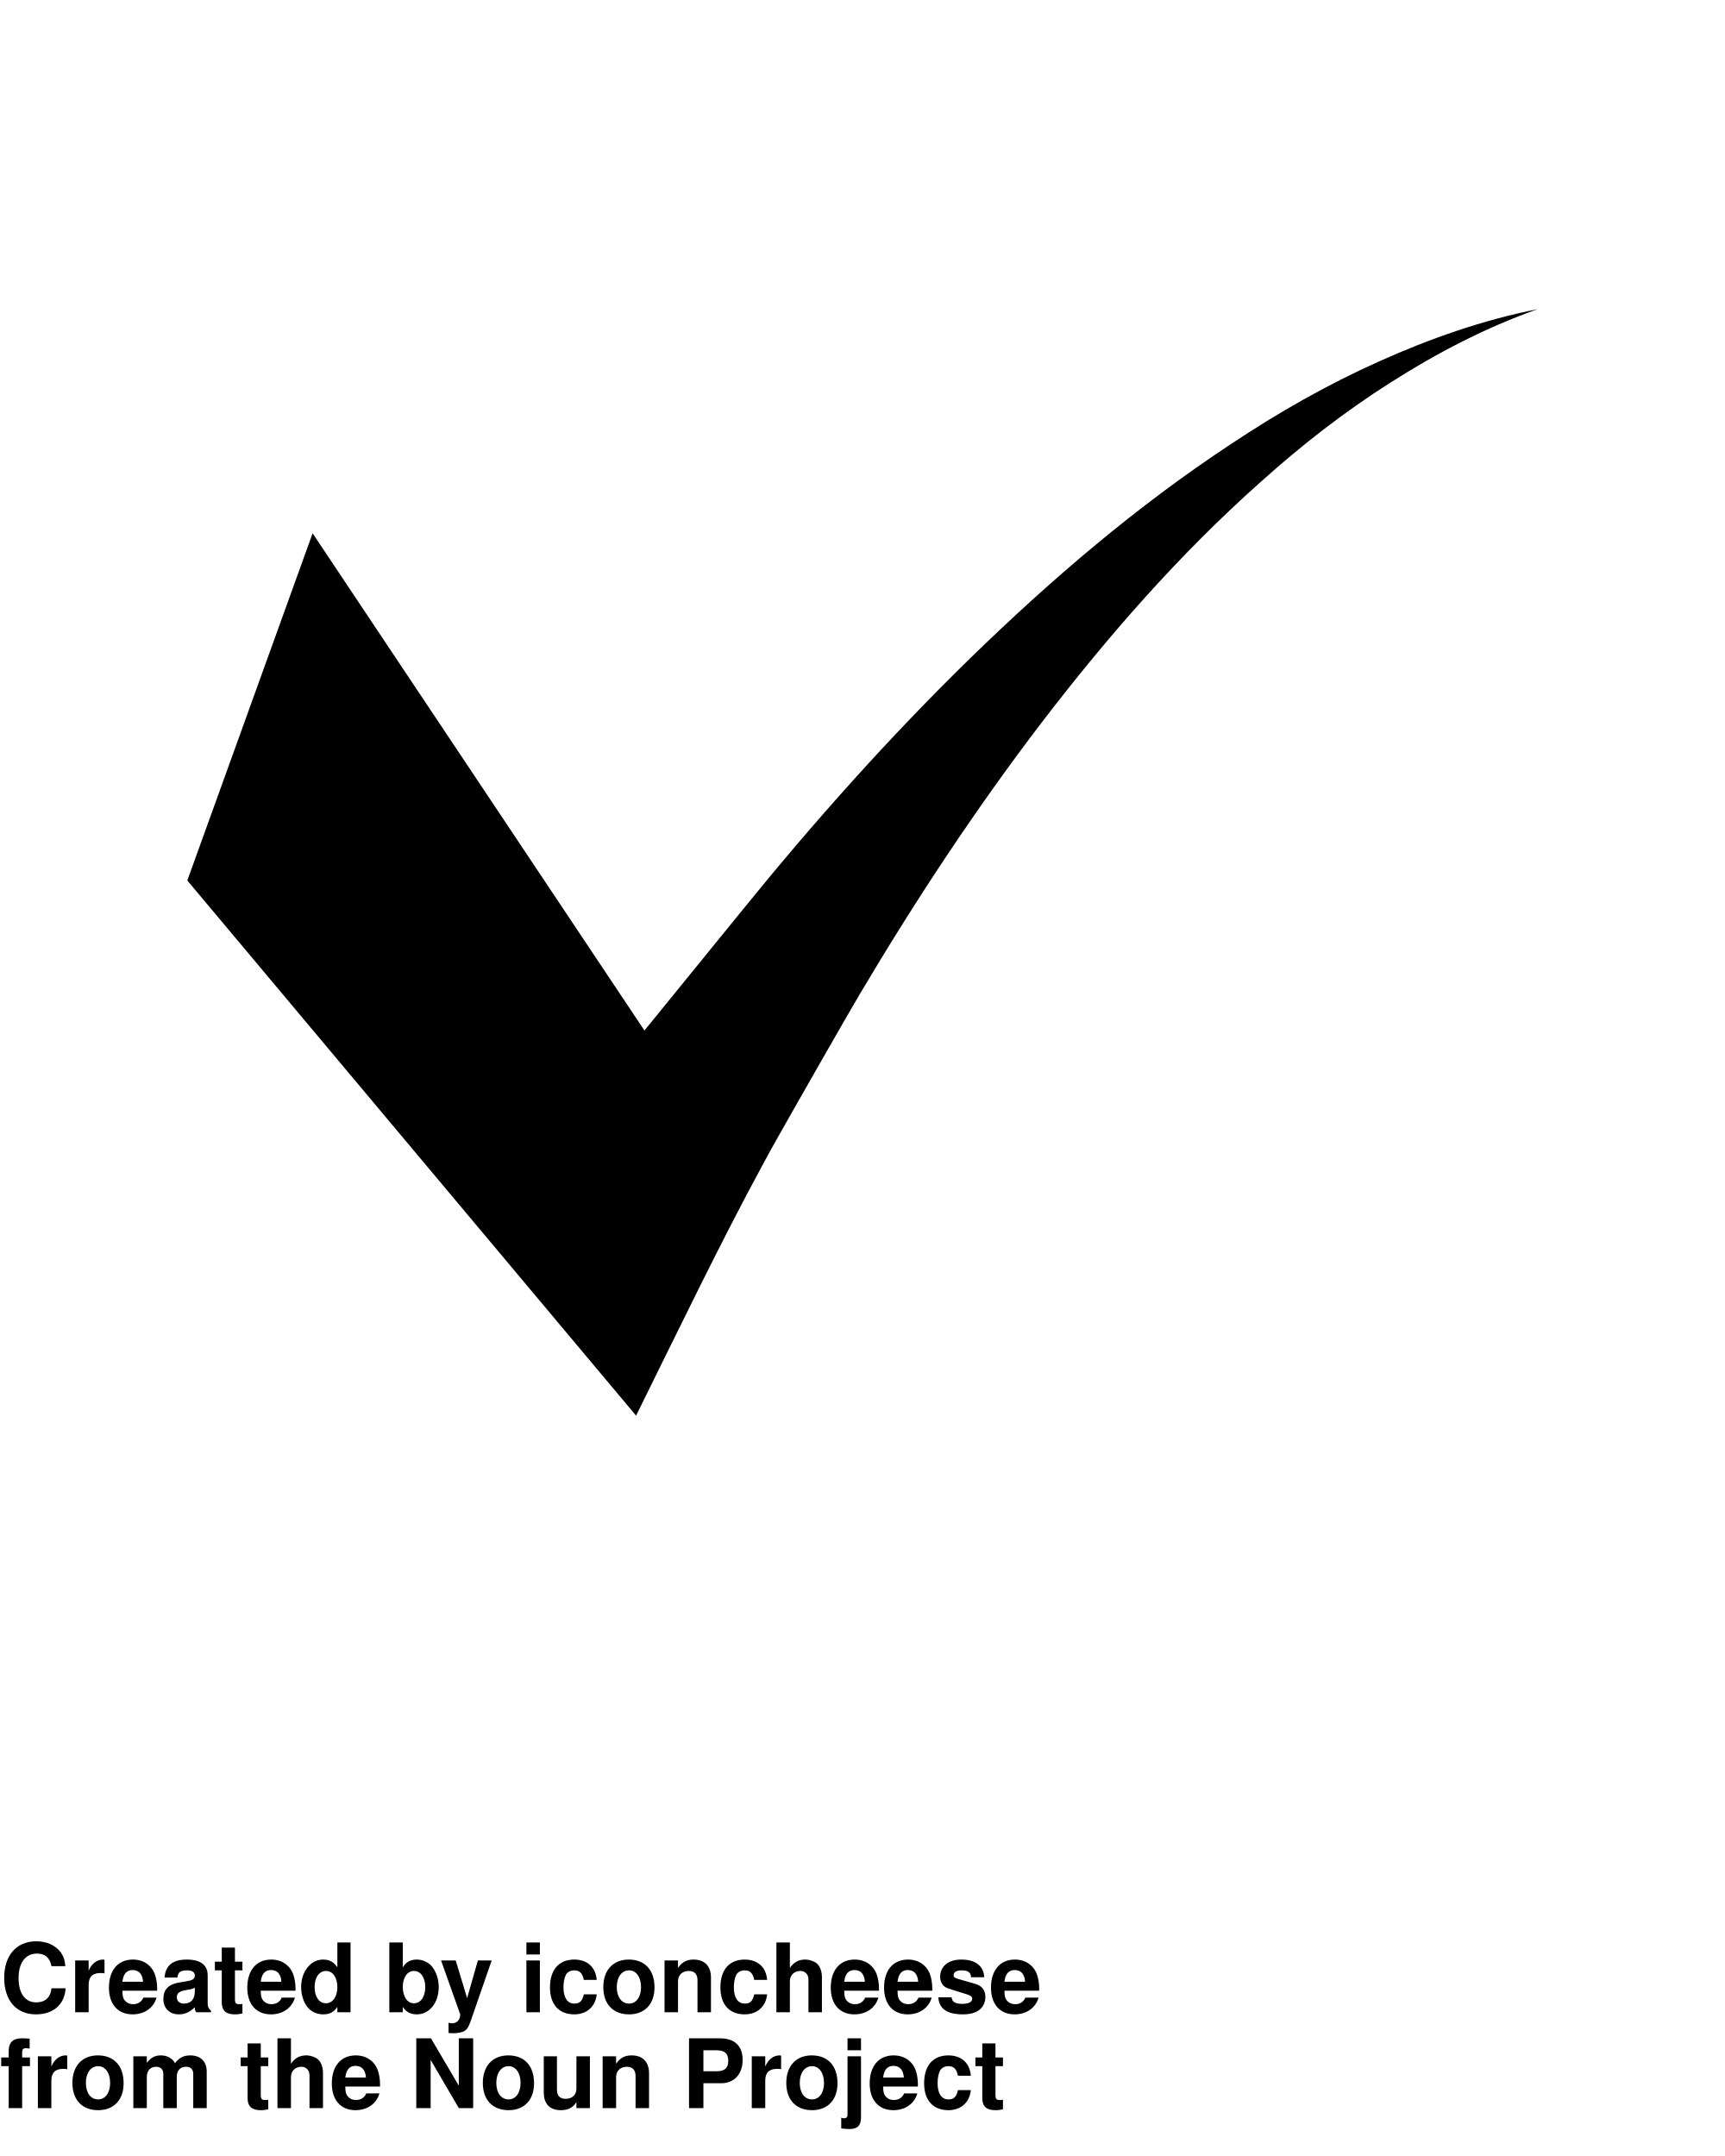
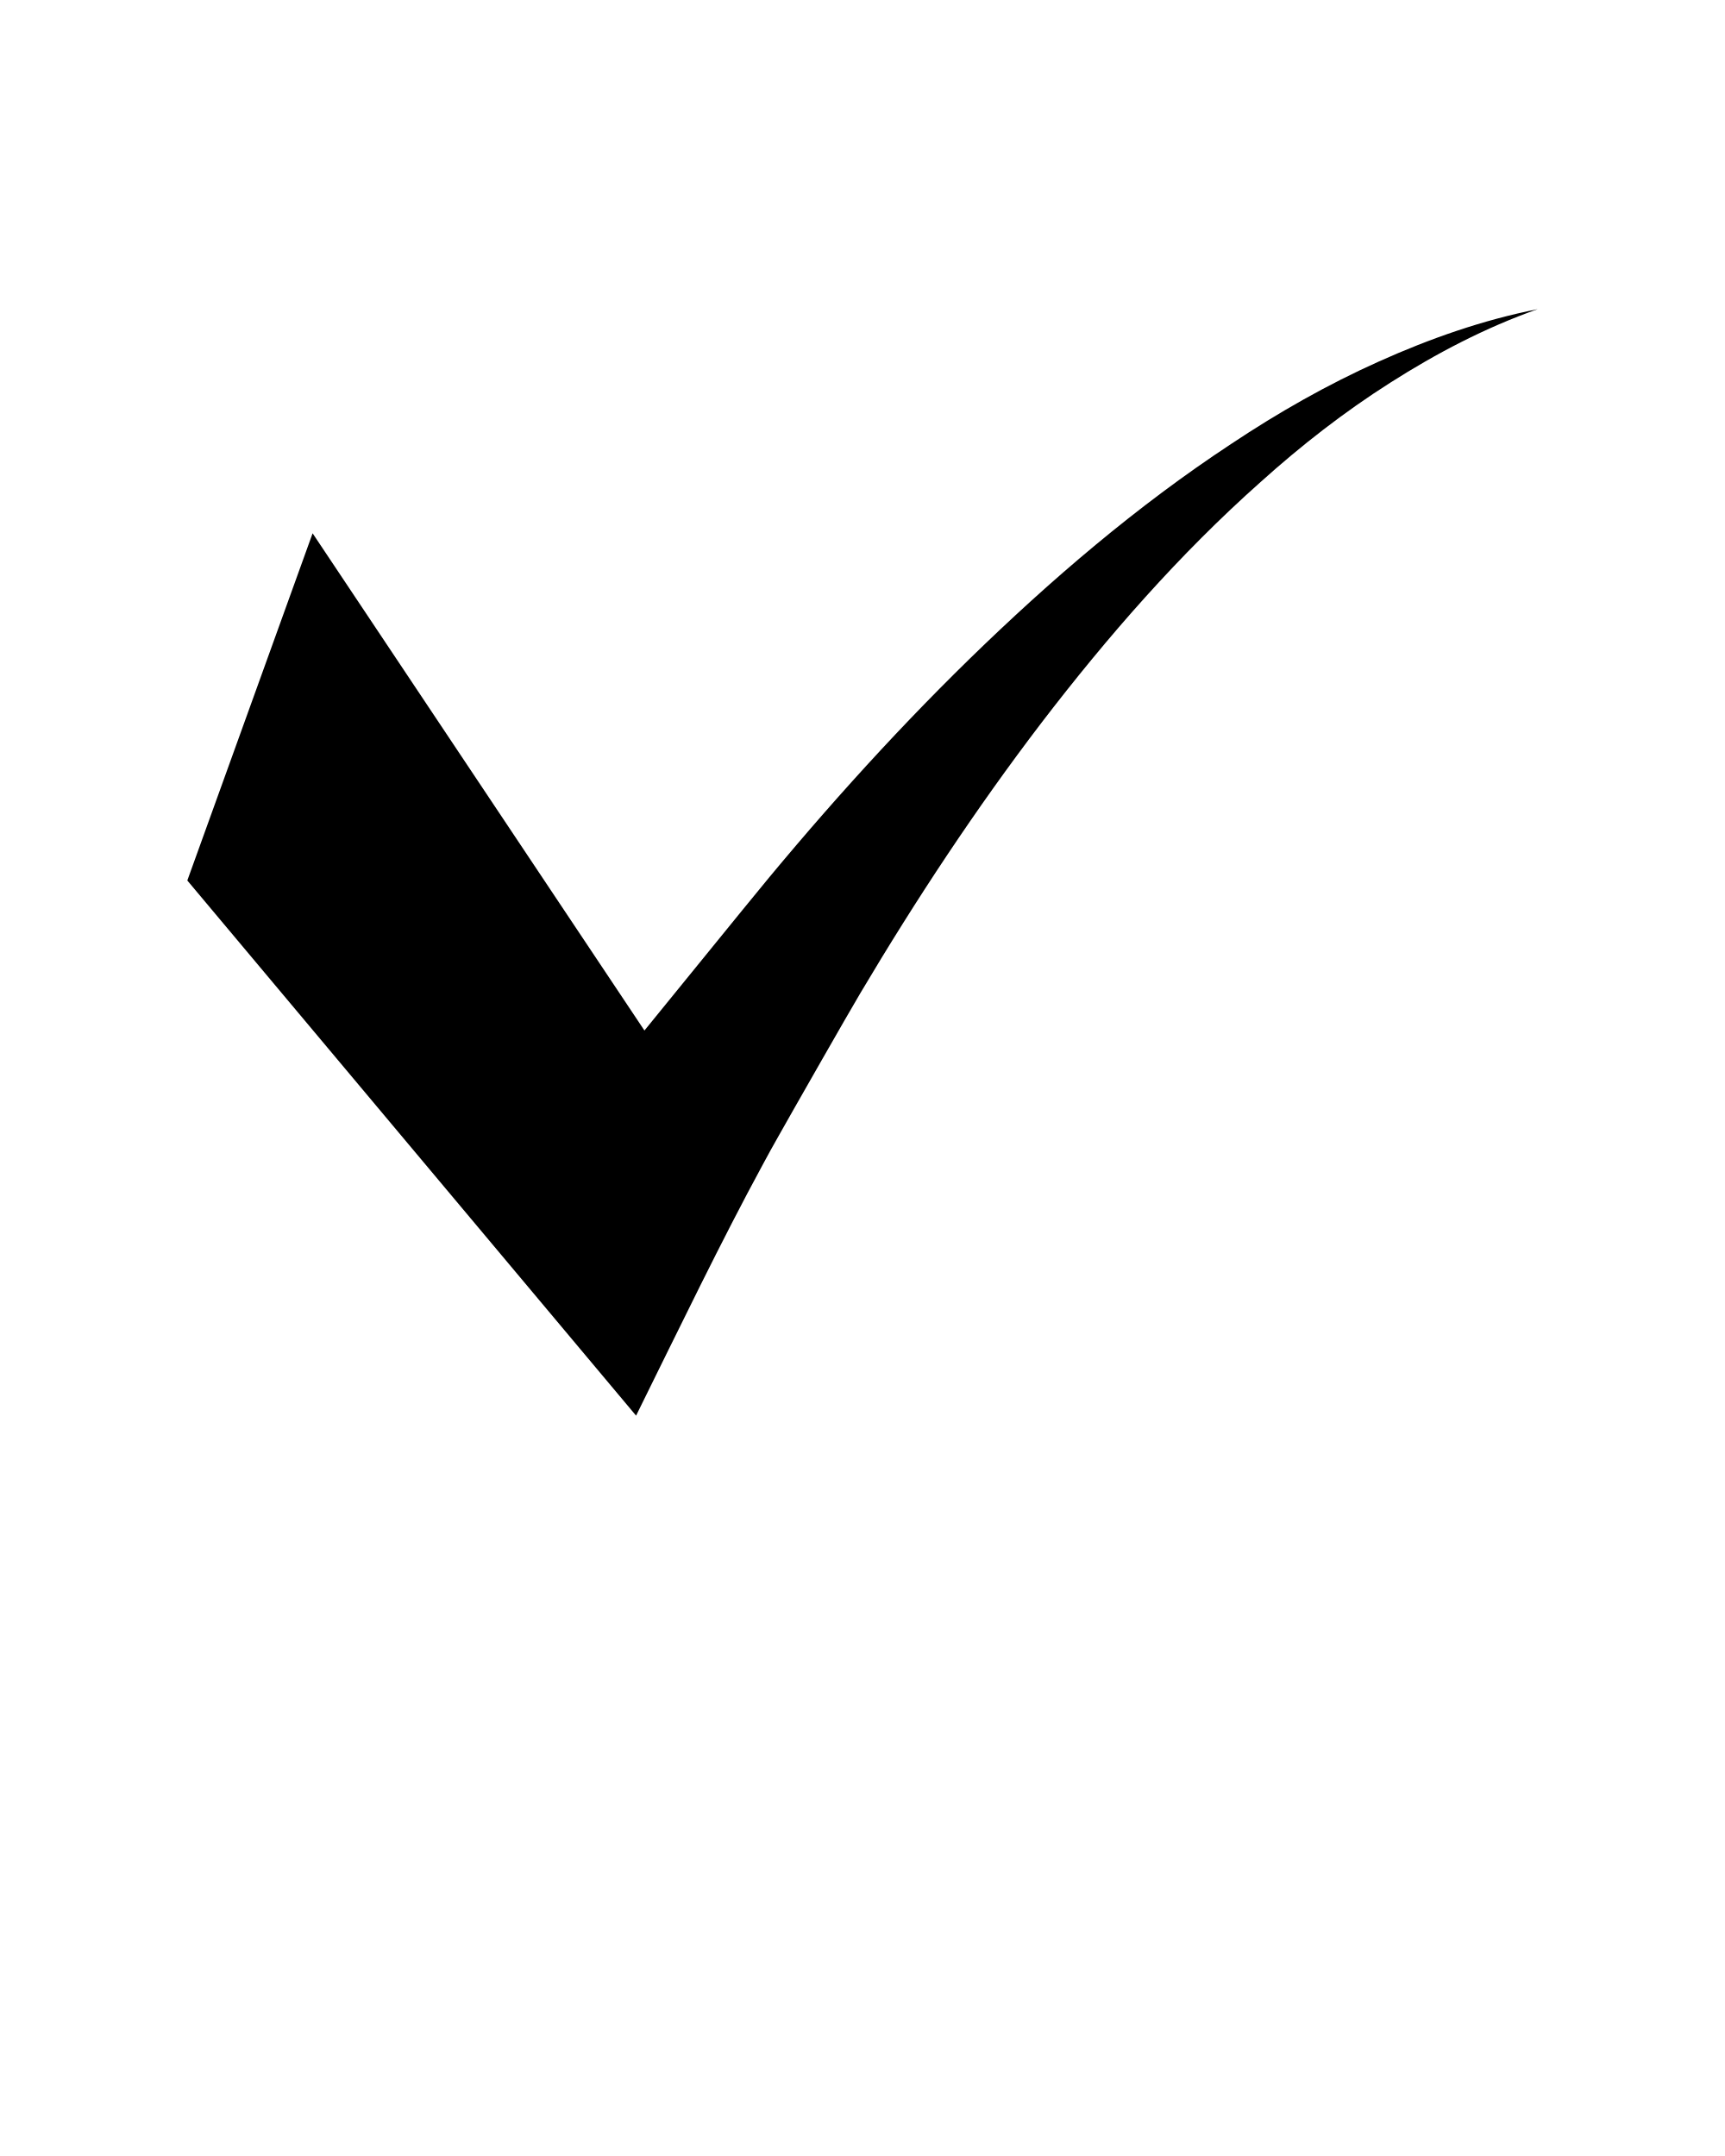
<svg xmlns="http://www.w3.org/2000/svg" viewBox="0 0 90 112.5">
  <path d="M71.942 18.863c-2.678 1.199-5.245 2.661-7.695 4.293-4.927 3.242-9.432 7.102-13.657 11.22-4.224 4.126-8.156 8.542-11.874 13.134-.93 1.149-5.093 6.262-5.093 6.262L16.31 27.827 9.773 45.944l23.414 27.924c2.274-4.603 4.462-9.147 6.608-13.095.533-1.004 1.092-1.95 1.626-2.909 0 0 2.747-4.83 3.47-6.047 2.89-4.866 6.013-9.606 9.452-14.11 3.443-4.495 7.186-8.786 11.43-12.558 2.11-1.899 4.358-3.654 6.766-5.182 2.403-1.53 4.957-2.871 7.688-3.835-2.841.56-5.613 1.53-8.285 2.731z" />
-   <text y="105" font-size="5" font-weight="bold" font-family="'Helvetica Neue', Helvetica, Arial-Unicode, Arial, Sans-serif">Created by iconcheese</text>
-   <text y="110" font-size="5" font-weight="bold" font-family="'Helvetica Neue', Helvetica, Arial-Unicode, Arial, Sans-serif">from the Noun Project</text>
+   <text y="105" font-size="5" font-weight="bold" font-family="'Helvetica Neue', Helvetica, Arial-Unicode, Arial, Sans-serif" />
+   <text y="110" font-size="5" font-weight="bold" font-family="'Helvetica Neue', Helvetica, Arial-Unicode, Arial, Sans-serif" />
</svg>
